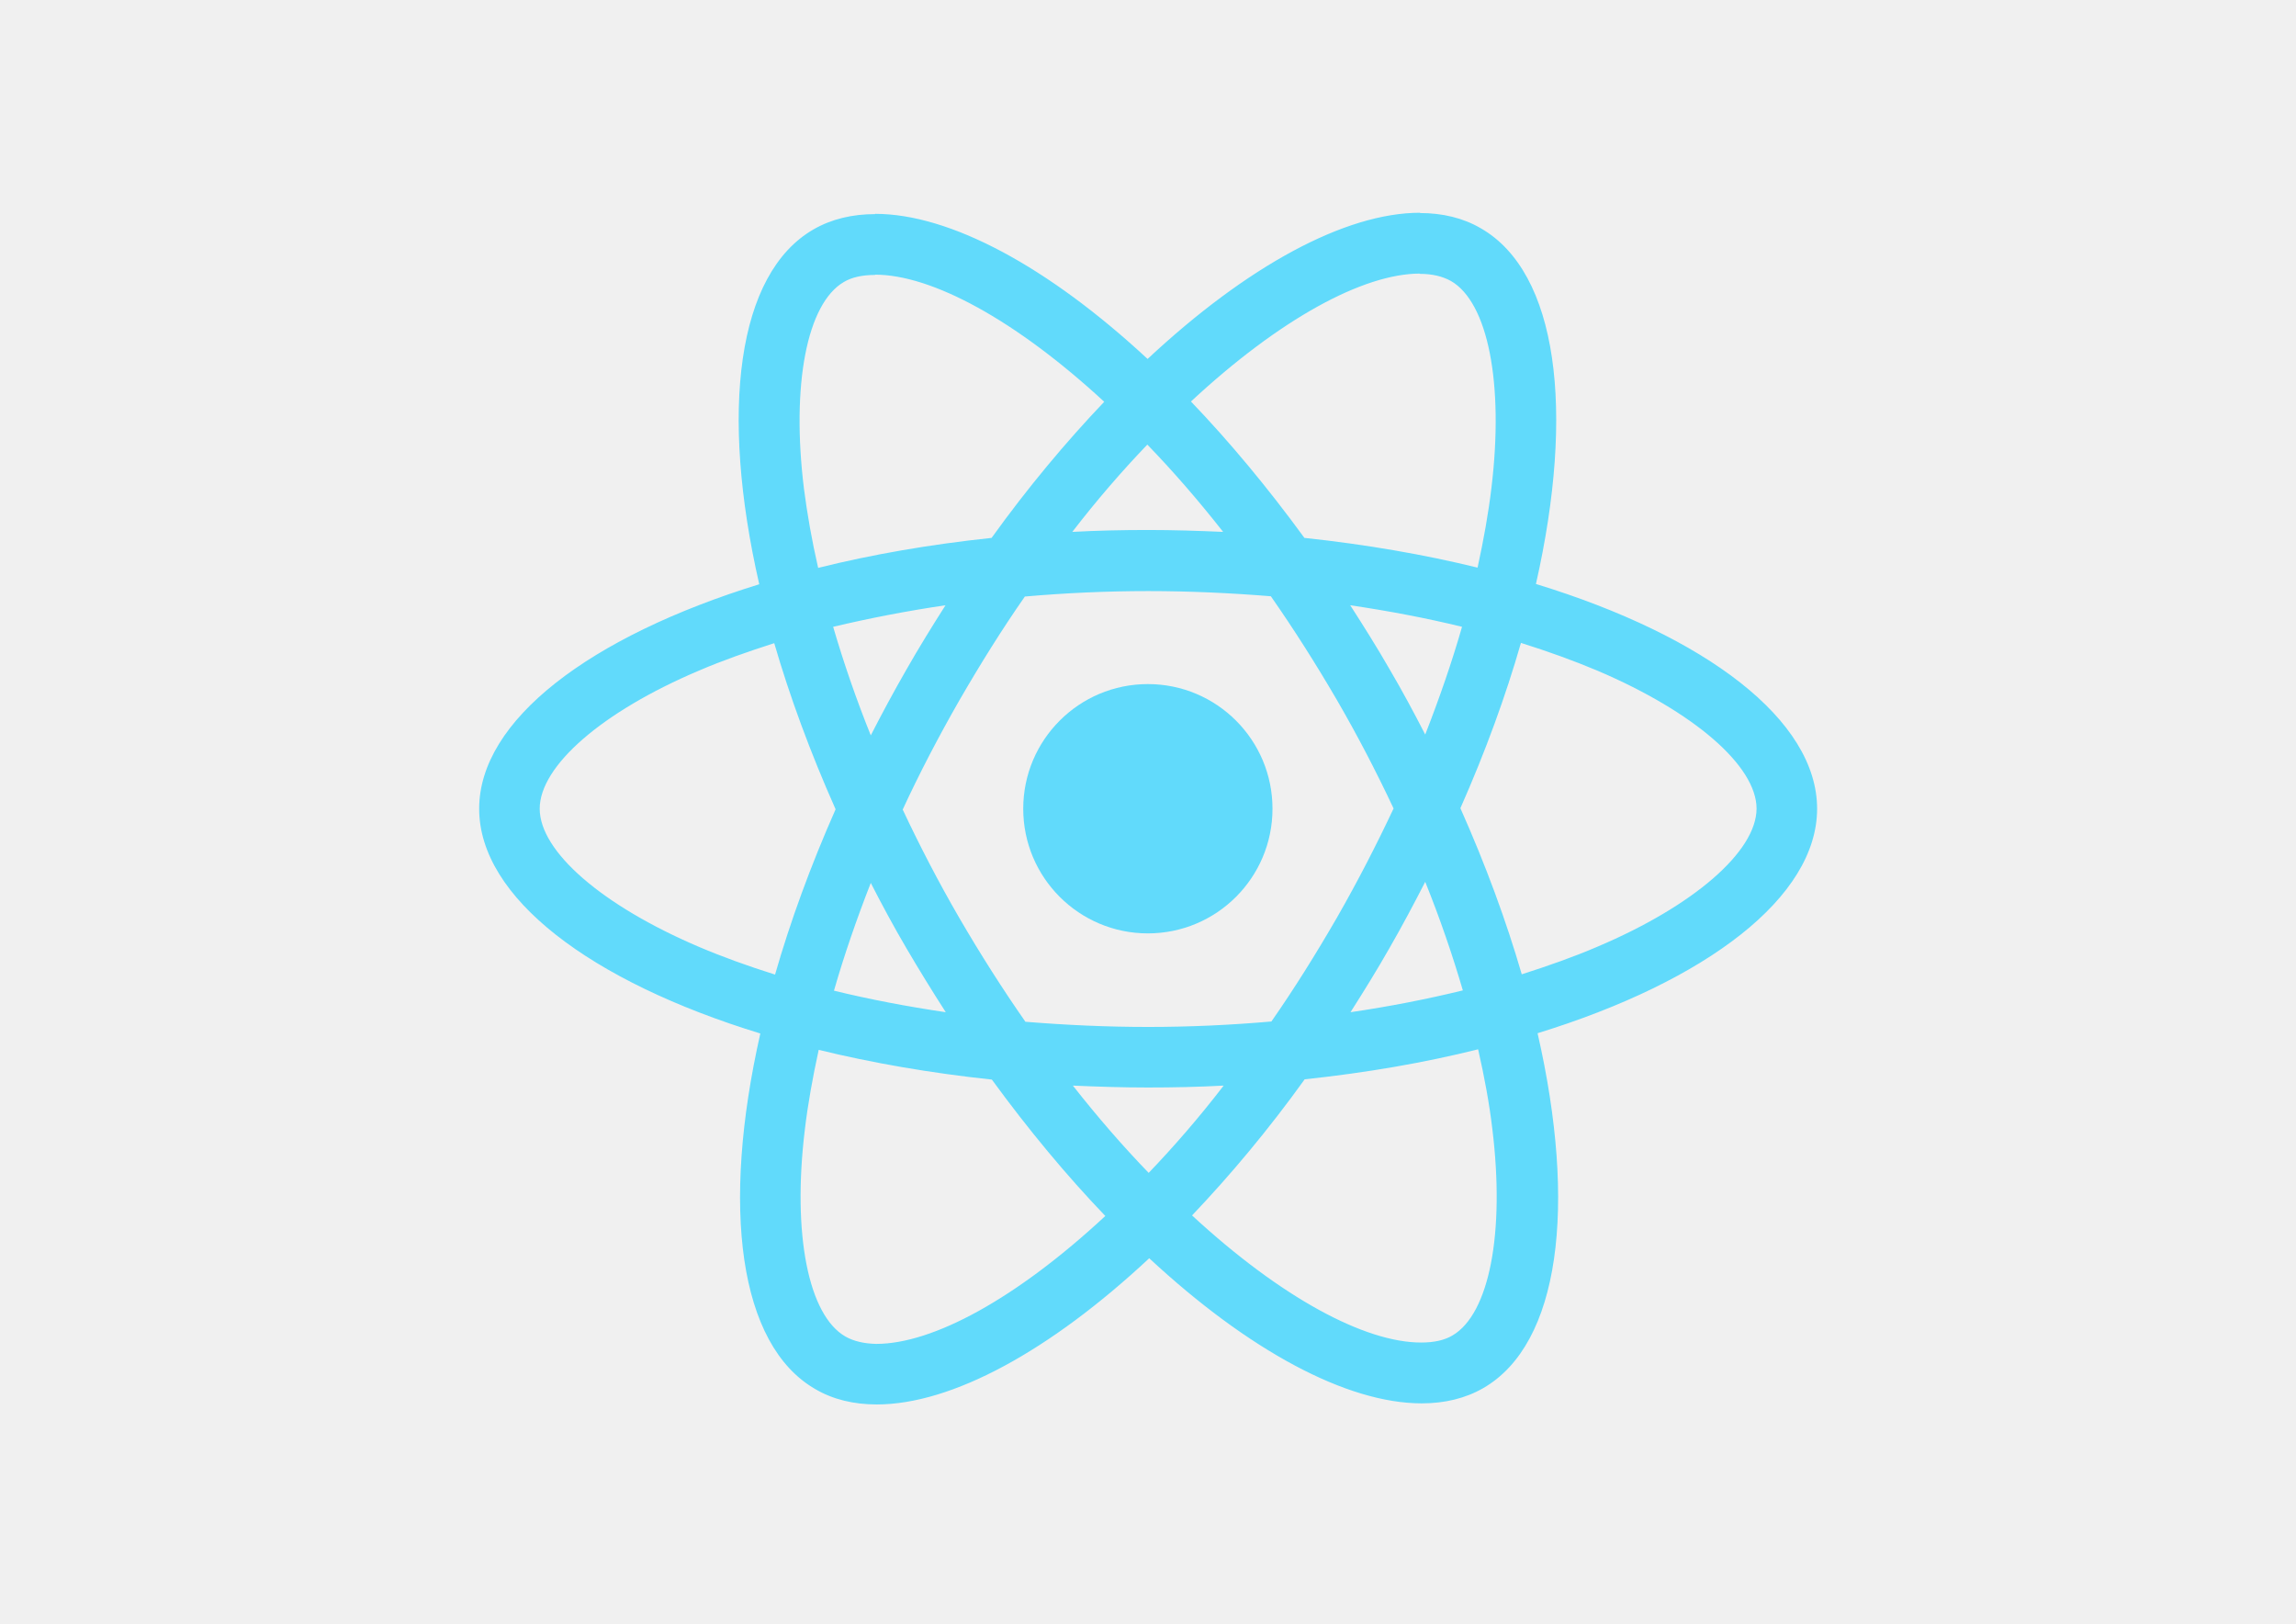
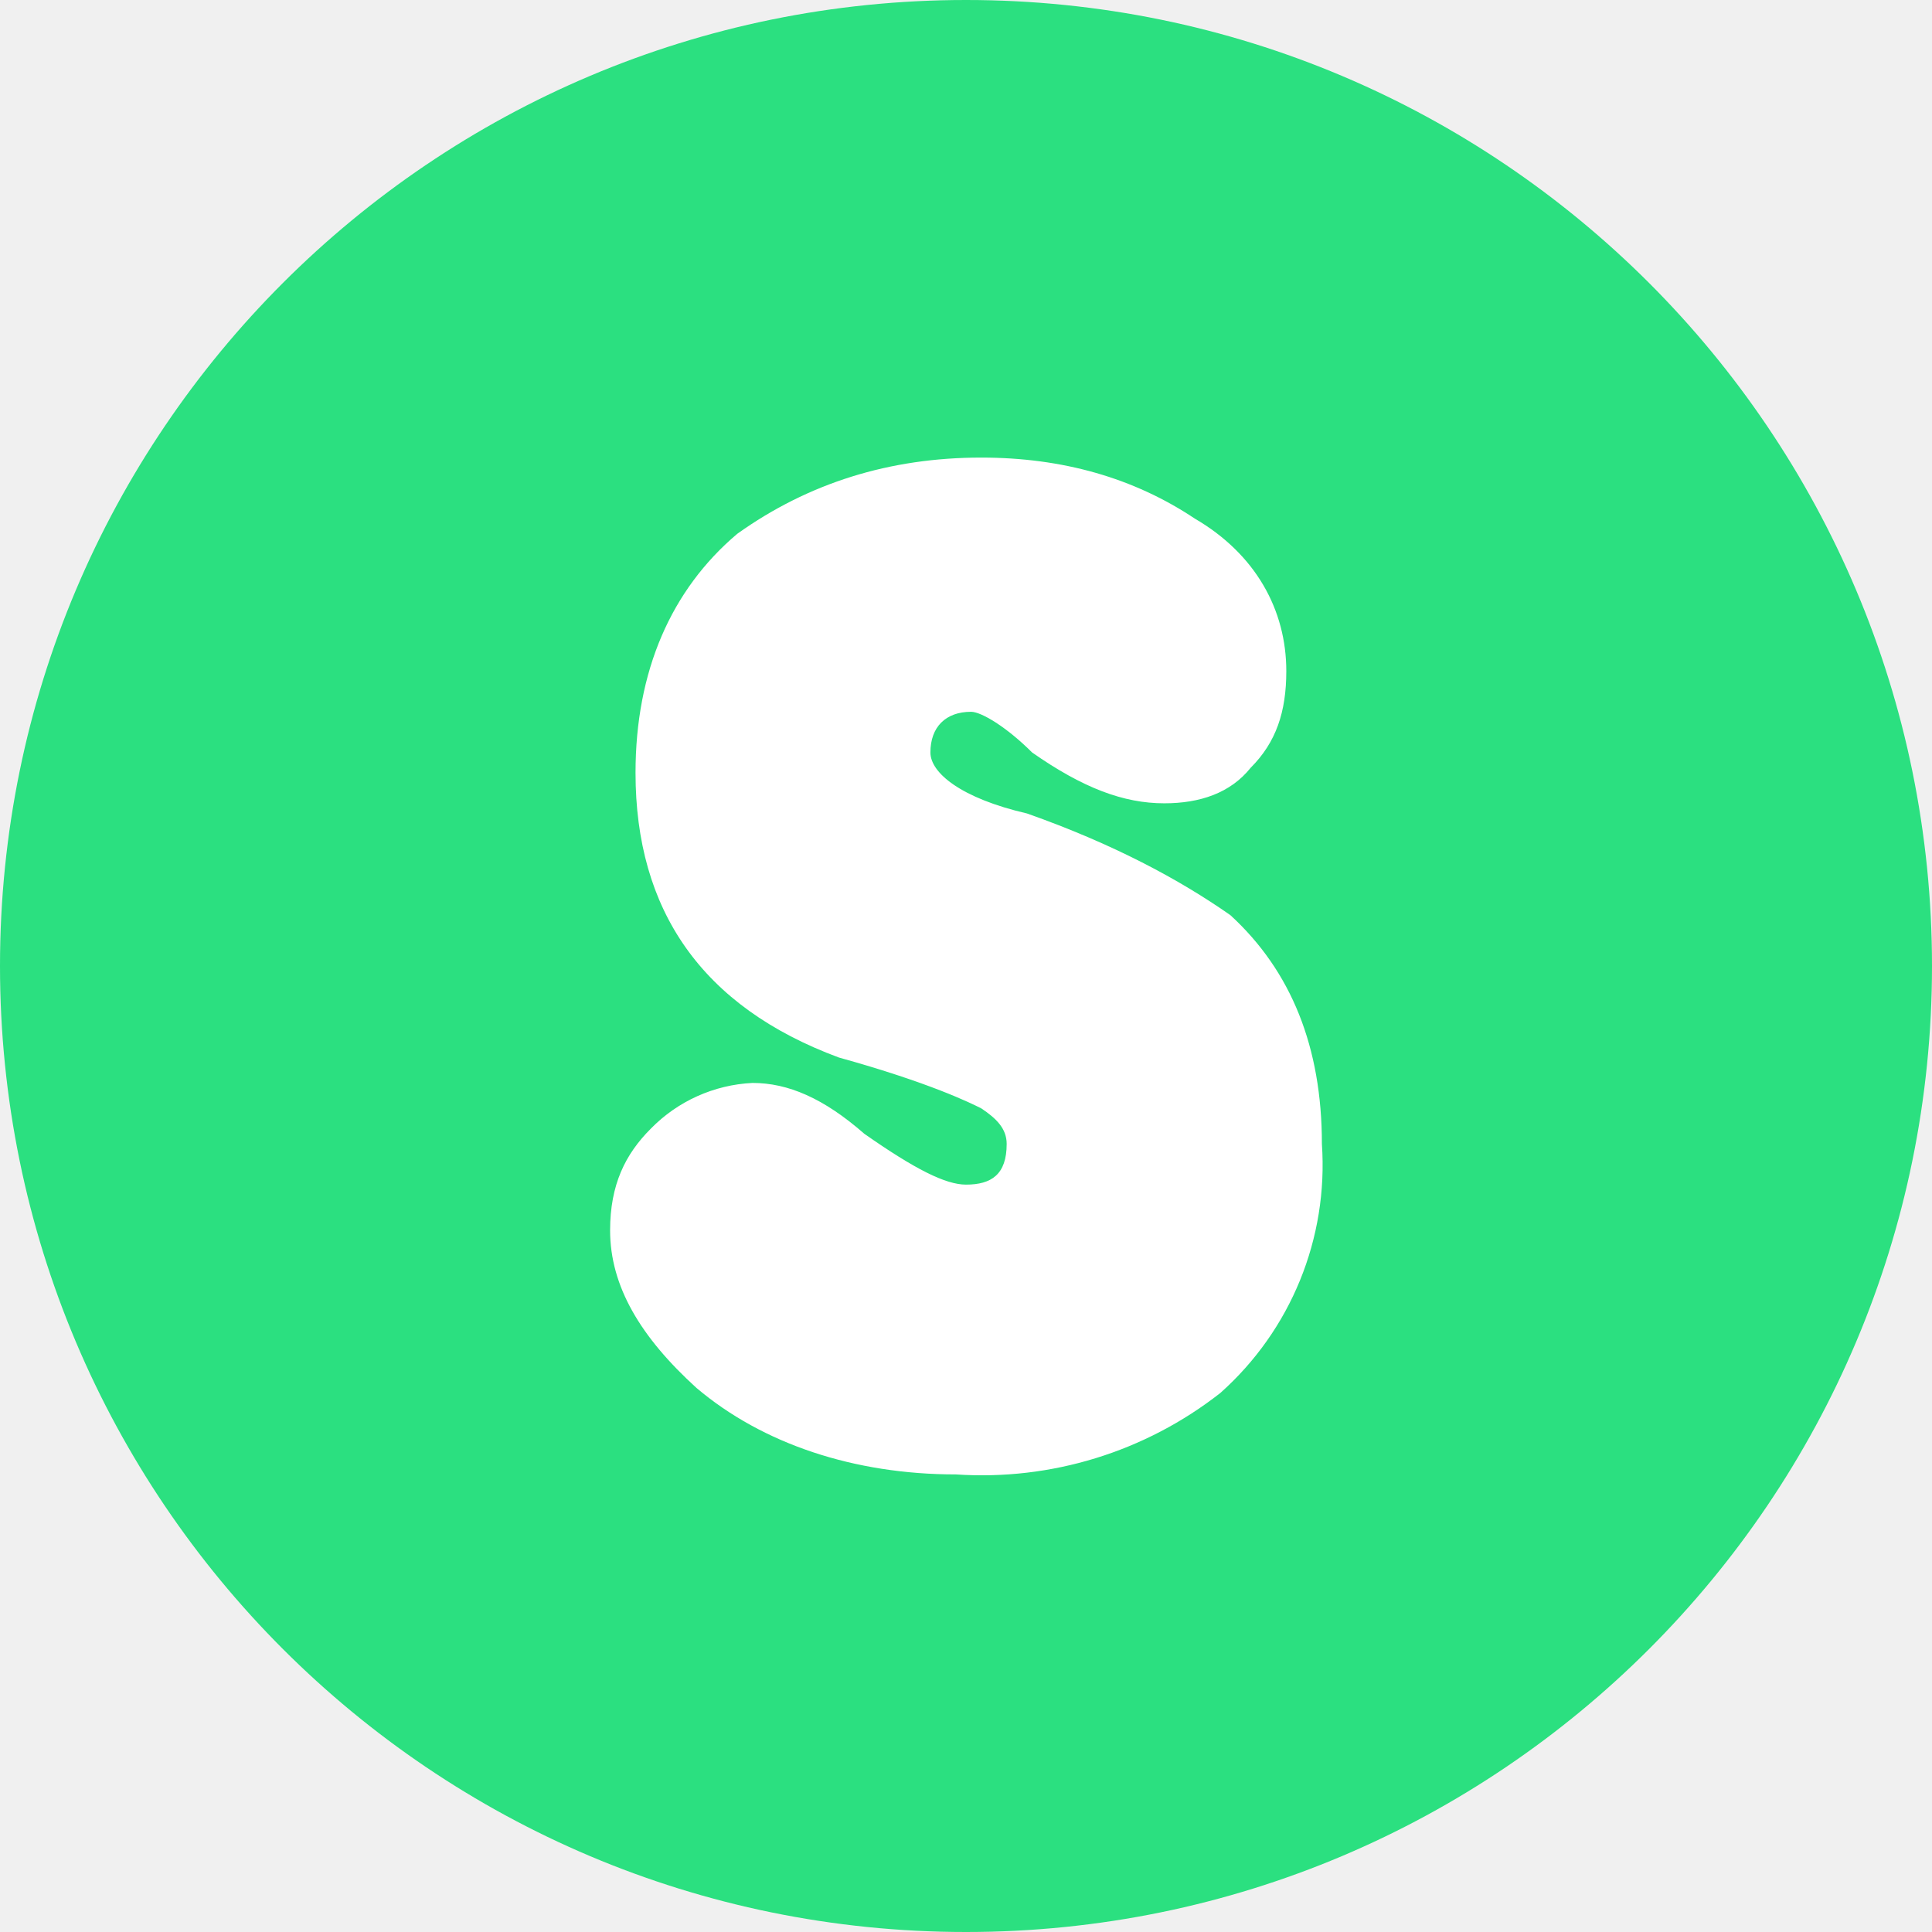
- <svg xmlns="http://www.w3.org/2000/svg" viewBox="0 0 841.9 595.3">
-   <g fill="#61DAFB">
-     <path d="M666.3 296.5c0-32.5-40.7-63.3-103.1-82.4 14.4-63.6 8-114.2-20.2-130.4-6.5-3.8-14.1-5.6-22.4-5.6v22.3c4.6 0 8.3.9 11.4 2.6 13.6 7.8 19.5 37.5 14.9 75.7-1.1 9.4-2.9 19.3-5.1 29.4-19.6-4.8-41-8.5-63.5-10.9-13.5-18.5-27.5-35.3-41.6-50 32.6-30.3 63.2-46.9 84-46.9V78c-27.5 0-63.5 19.6-99.9 53.6-36.4-33.8-72.4-53.2-99.9-53.2v22.3c20.7 0 51.4 16.5 84 46.6-14 14.7-28 31.4-41.3 49.9-22.6 2.4-44 6.1-63.6 11-2.3-10-4-19.7-5.2-29-4.7-38.2 1.1-67.9 14.6-75.8 3-1.8 6.9-2.6 11.5-2.6V78.5c-8.4 0-16 1.8-22.6 5.6-28.1 16.2-34.4 66.7-19.9 130.1-62.2 19.2-102.7 49.9-102.7 82.3 0 32.5 40.7 63.3 103.1 82.4-14.4 63.6-8 114.2 20.2 130.4 6.5 3.8 14.1 5.6 22.5 5.6 27.5 0 63.5-19.6 99.9-53.6 36.4 33.8 72.4 53.2 99.9 53.2 8.4 0 16-1.8 22.6-5.6 28.1-16.2 34.4-66.7 19.9-130.1 62-19.1 102.5-49.9 102.5-82.3zm-130.2-66.7c-3.7 12.9-8.3 26.2-13.5 39.5-4.1-8-8.4-16-13.1-24-4.6-8-9.5-15.8-14.4-23.4 14.2 2.1 27.9 4.7 41 7.9zm-45.8 106.5c-7.8 13.5-15.8 26.3-24.1 38.2-14.9 1.3-30 2-45.2 2-15.1 0-30.2-.7-45-1.9-8.3-11.9-16.4-24.6-24.2-38-7.6-13.1-14.5-26.4-20.8-39.8 6.2-13.4 13.2-26.8 20.7-39.9 7.8-13.5 15.8-26.3 24.1-38.2 14.9-1.3 30-2 45.2-2 15.1 0 30.2.7 45 1.9 8.3 11.9 16.4 24.6 24.2 38 7.6 13.1 14.5 26.4 20.8 39.8-6.3 13.4-13.2 26.8-20.7 39.9zm32.3-13c5.4 13.4 10 26.8 13.8 39.8-13.1 3.2-26.9 5.9-41.2 8 4.9-7.7 9.8-15.6 14.4-23.7 4.6-8 8.9-16.1 13-24.1zM421.2 430c-9.3-9.6-18.6-20.3-27.8-32 9 .4 18.2.7 27.5.7 9.4 0 18.7-.2 27.8-.7-9 11.7-18.3 22.4-27.5 32zm-74.4-58.9c-14.2-2.1-27.9-4.7-41-7.9 3.7-12.9 8.3-26.2 13.5-39.5 4.1 8 8.4 16 13.1 24 4.7 8 9.5 15.8 14.4 23.4zM420.7 163c9.3 9.6 18.6 20.3 27.8 32-9-.4-18.2-.7-27.5-.7-9.4 0-18.7.2-27.8.7 9-11.7 18.3-22.4 27.5-32zm-74 58.9c-4.9 7.7-9.8 15.6-14.4 23.7-4.6 8-8.9 16-13 24-5.4-13.4-10-26.8-13.8-39.8 13.1-3.1 26.9-5.8 41.2-7.9zm-90.5 125.2c-35.4-15.1-58.3-34.9-58.3-50.6 0-15.7 22.9-35.6 58.3-50.6 8.6-3.7 18-7 27.7-10.1 5.7 19.6 13.2 40 22.5 60.9-9.2 20.8-16.6 41.1-22.2 60.6-9.9-3.1-19.3-6.5-28-10.2zM310 490c-13.6-7.8-19.5-37.5-14.9-75.7 1.1-9.4 2.9-19.3 5.1-29.4 19.6 4.8 41 8.5 63.5 10.9 13.5 18.5 27.5 35.3 41.6 50-32.6 30.3-63.2 46.9-84 46.9-4.5-.1-8.3-1-11.3-2.7zm237.2-76.2c4.7 38.2-1.1 67.9-14.6 75.8-3 1.8-6.9 2.6-11.5 2.6-20.7 0-51.4-16.5-84-46.6 14-14.7 28-31.4 41.3-49.9 22.6-2.4 44-6.1 63.6-11 2.3 10.1 4.1 19.8 5.2 29.1zm38.5-66.7c-8.6 3.7-18 7-27.7 10.1-5.7-19.6-13.2-40-22.5-60.9 9.2-20.8 16.6-41.1 22.2-60.6 9.9 3.1 19.3 6.5 28.1 10.2 35.4 15.1 58.3 34.9 58.3 50.6-.1 15.7-23 35.6-58.4 50.6zM320.8 78.4z" />
-     <circle cx="420.9" cy="296.5" r="45.7" />
-     <path d="M520.5 78.1z" />
-   </g>
+ <svg xmlns="http://www.w3.org/2000/svg" width="38" height="38" fill="none">
+   <path fill-rule="evenodd" clip-rule="evenodd" d="M19 38a19 19 0 1 0 0-38 19 19 0 0 0 0 38Z" fill="#2BE080" />
+   <path d="M14.8 21.3c.7 0 1.4.3 2.2 1 1 .7 1.6 1 2 1 .5 0 .8-.2.8-.8 0-.3-.2-.5-.5-.7-.2-.1-1-.5-2.8-1-2.7-1-4-2.9-4-5.6 0-2 .7-3.6 2-4.7 1.4-1 3-1.5 4.8-1.5 1.6 0 3 .4 4.2 1.2 1.2.7 1.8 1.8 1.8 3 0 .8-.2 1.4-.7 1.9-.4.5-1 .7-1.7.7-.8 0-1.6-.3-2.6-1-.5-.5-1-.8-1.2-.8-.5 0-.8.3-.8.8 0 .4.6.9 1.9 1.2 1.7.6 3 1.3 4 2 1.2 1.1 1.8 2.6 1.8 4.5a6 6 0 0 1-2 4.9 7.6 7.6 0 0 1-5.2 1.6c-2 0-3.8-.6-5.1-1.7-1.1-1-1.7-2-1.7-3.1 0-.9.3-1.5.8-2a3 3 0 0 1 2-.9Z" fill="#fff" />
</svg>
